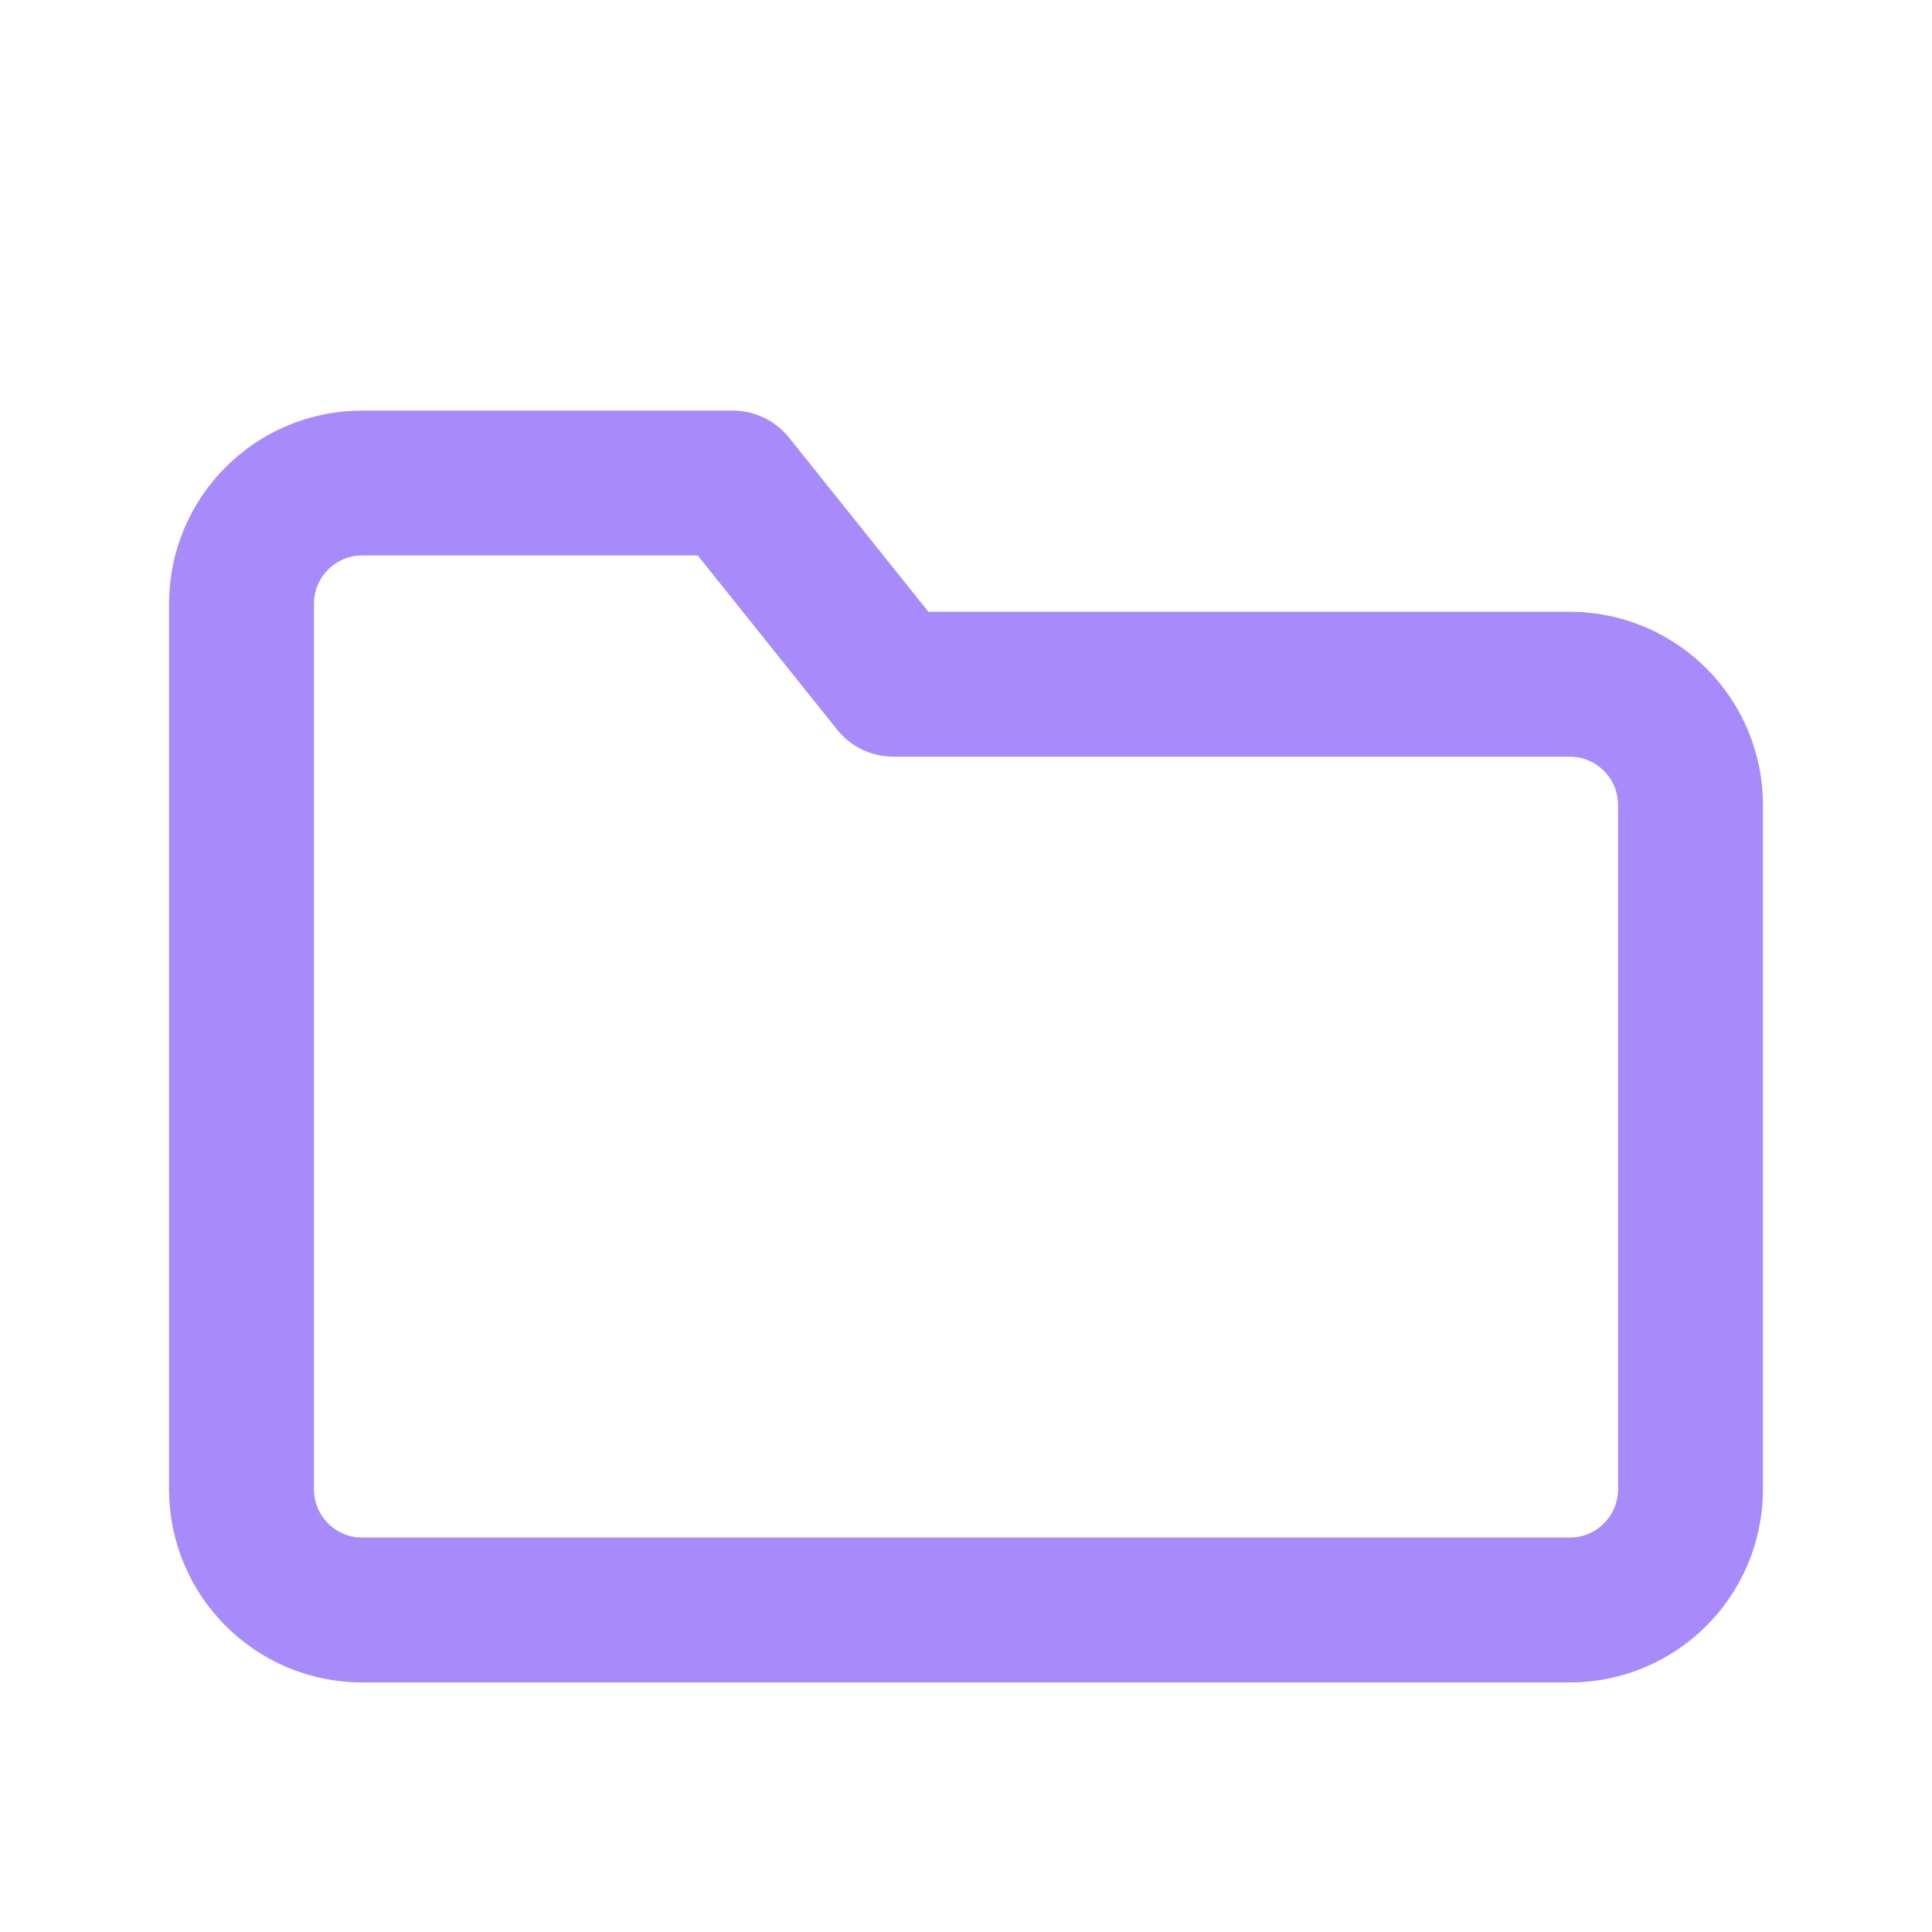
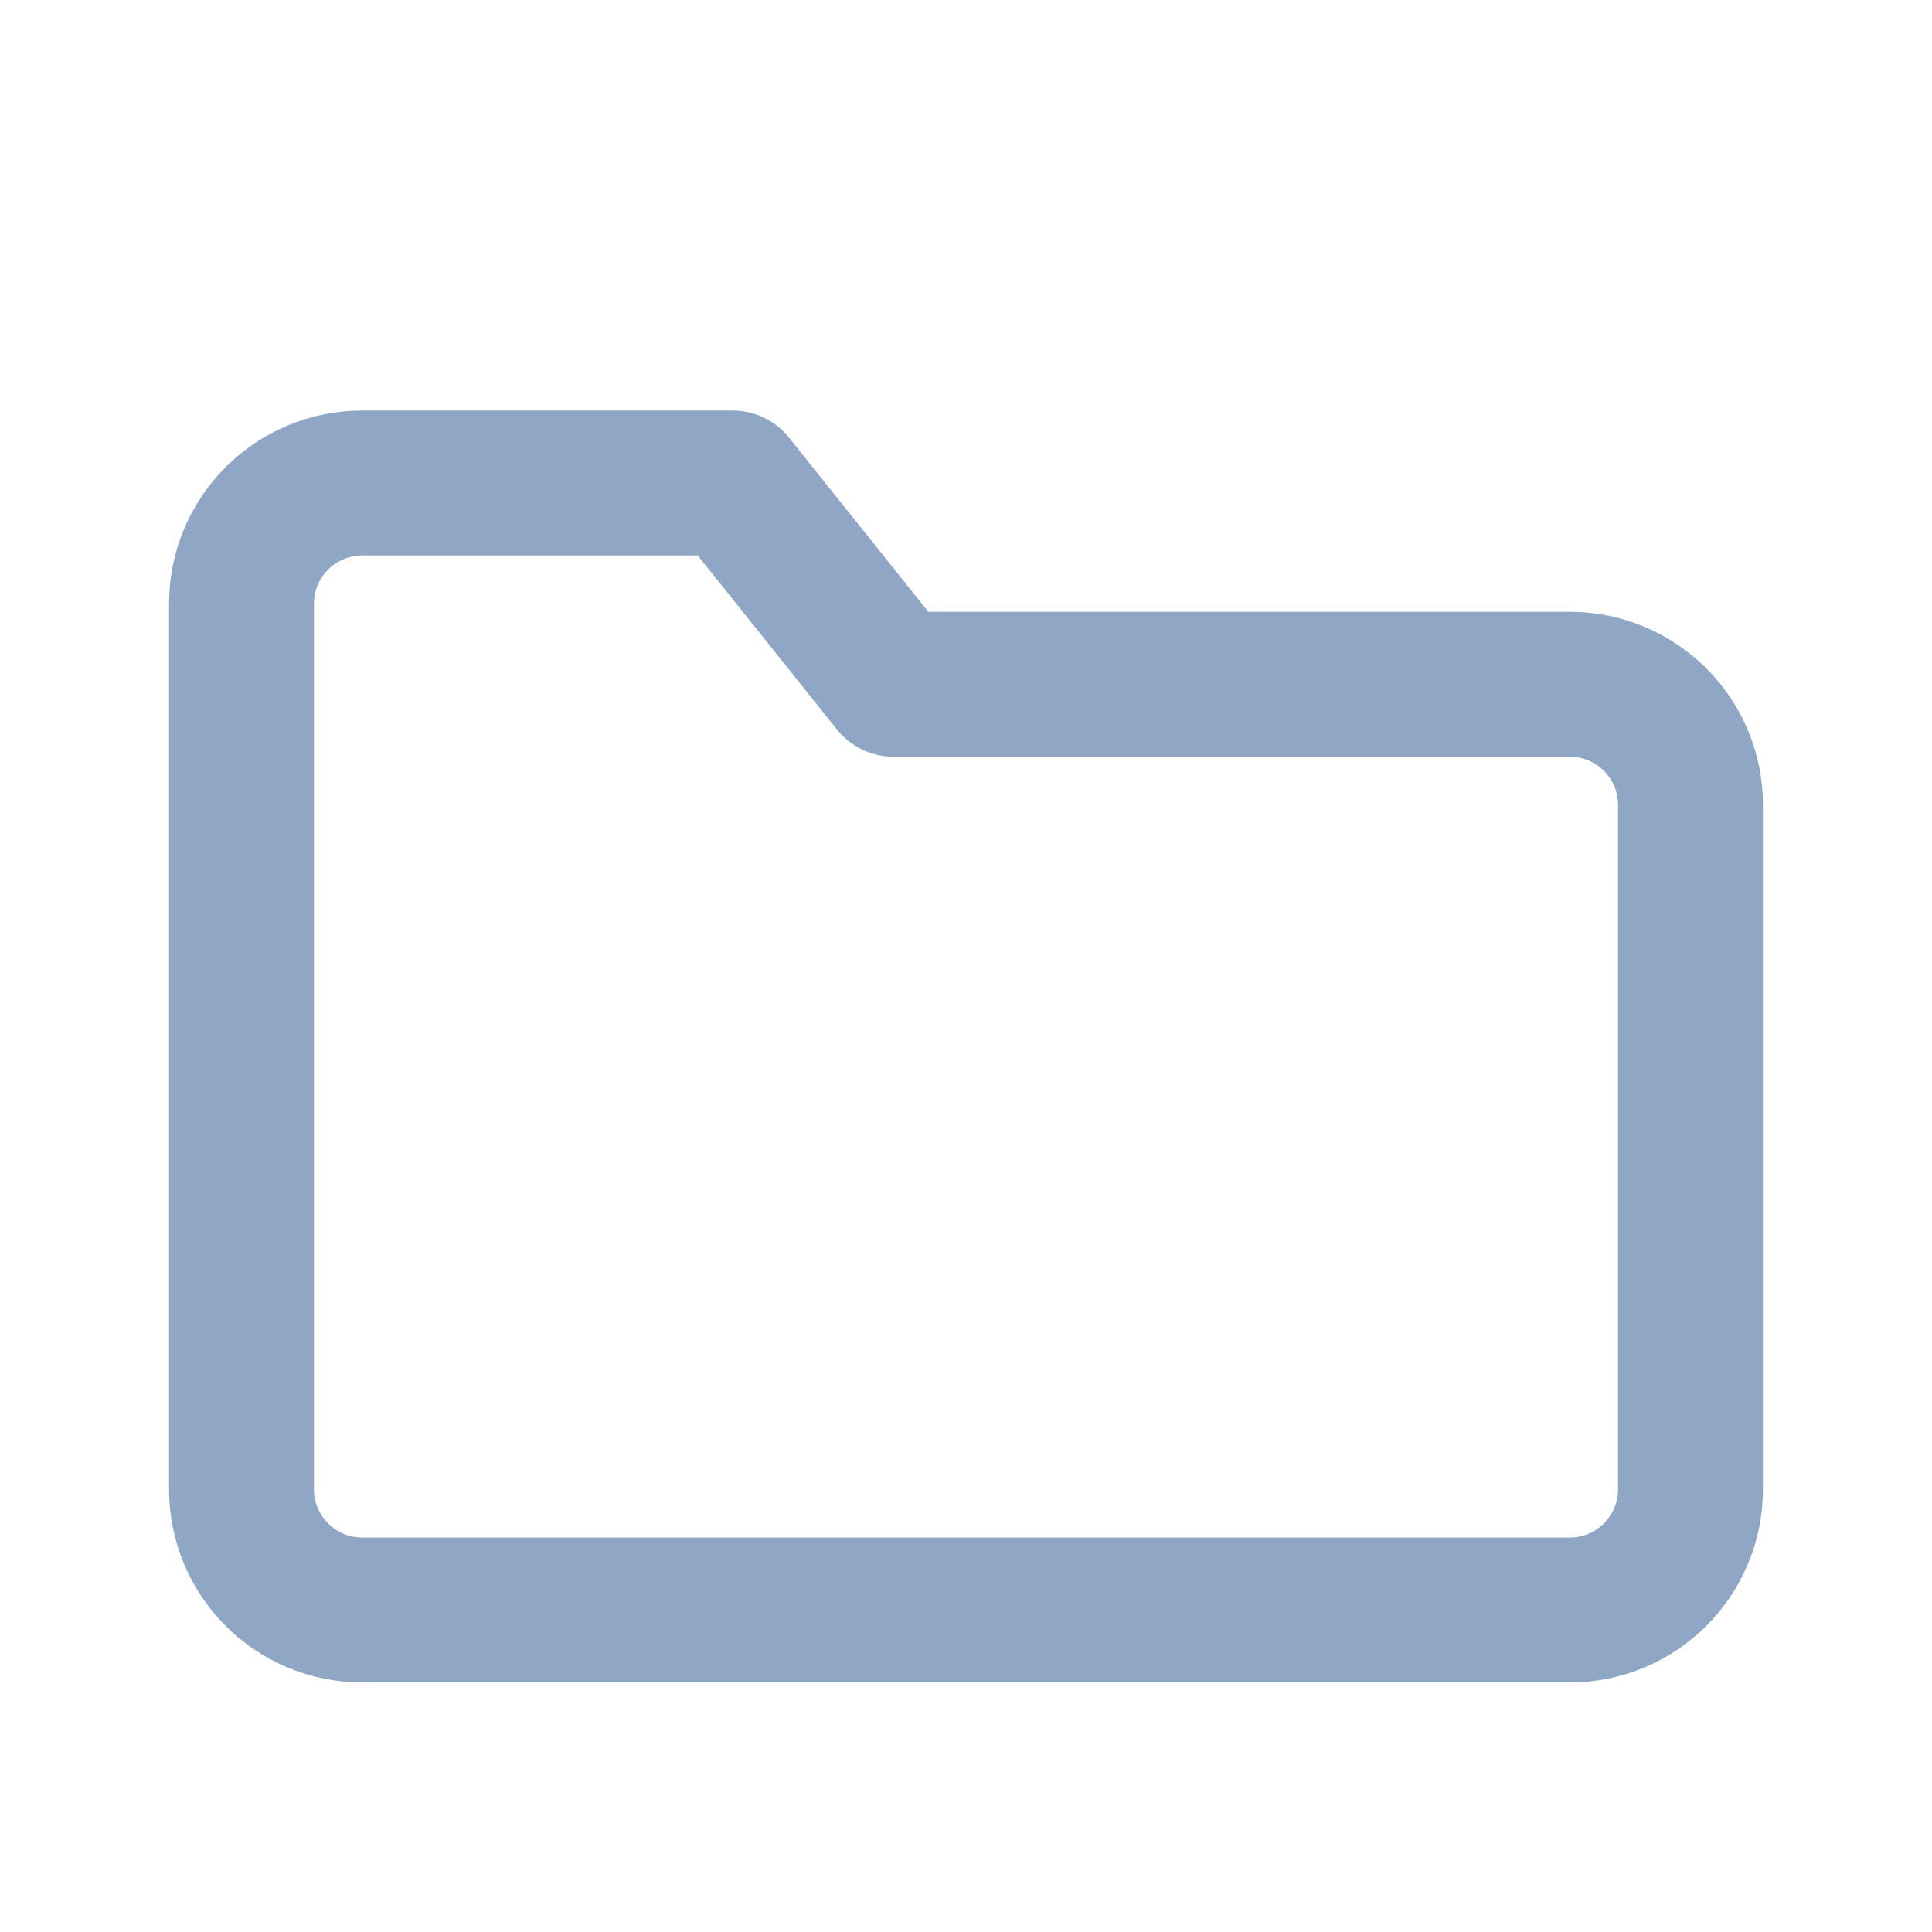
<svg xmlns="http://www.w3.org/2000/svg" viewBox="0 0 24 24" width="24" height="24">
-   <g fill="none" stroke="#A78BFA" stroke-width="1.8" stroke-linecap="round" stroke-linejoin="round">
+   <g fill="none" stroke="#8FA6C4" stroke-width="1.8" stroke-linecap="round" stroke-linejoin="round">
    <path d="M3 7.5A1.5 1.5 0 0 1 4.5 6h4.6l2 2.5h8.4A1.5 1.5 0 0 1 21 10v8.5a1.5 1.5 0 0 1-1.5 1.5h-15A1.5 1.5 0 0 1 3 18.5z" />
  </g>
</svg>
